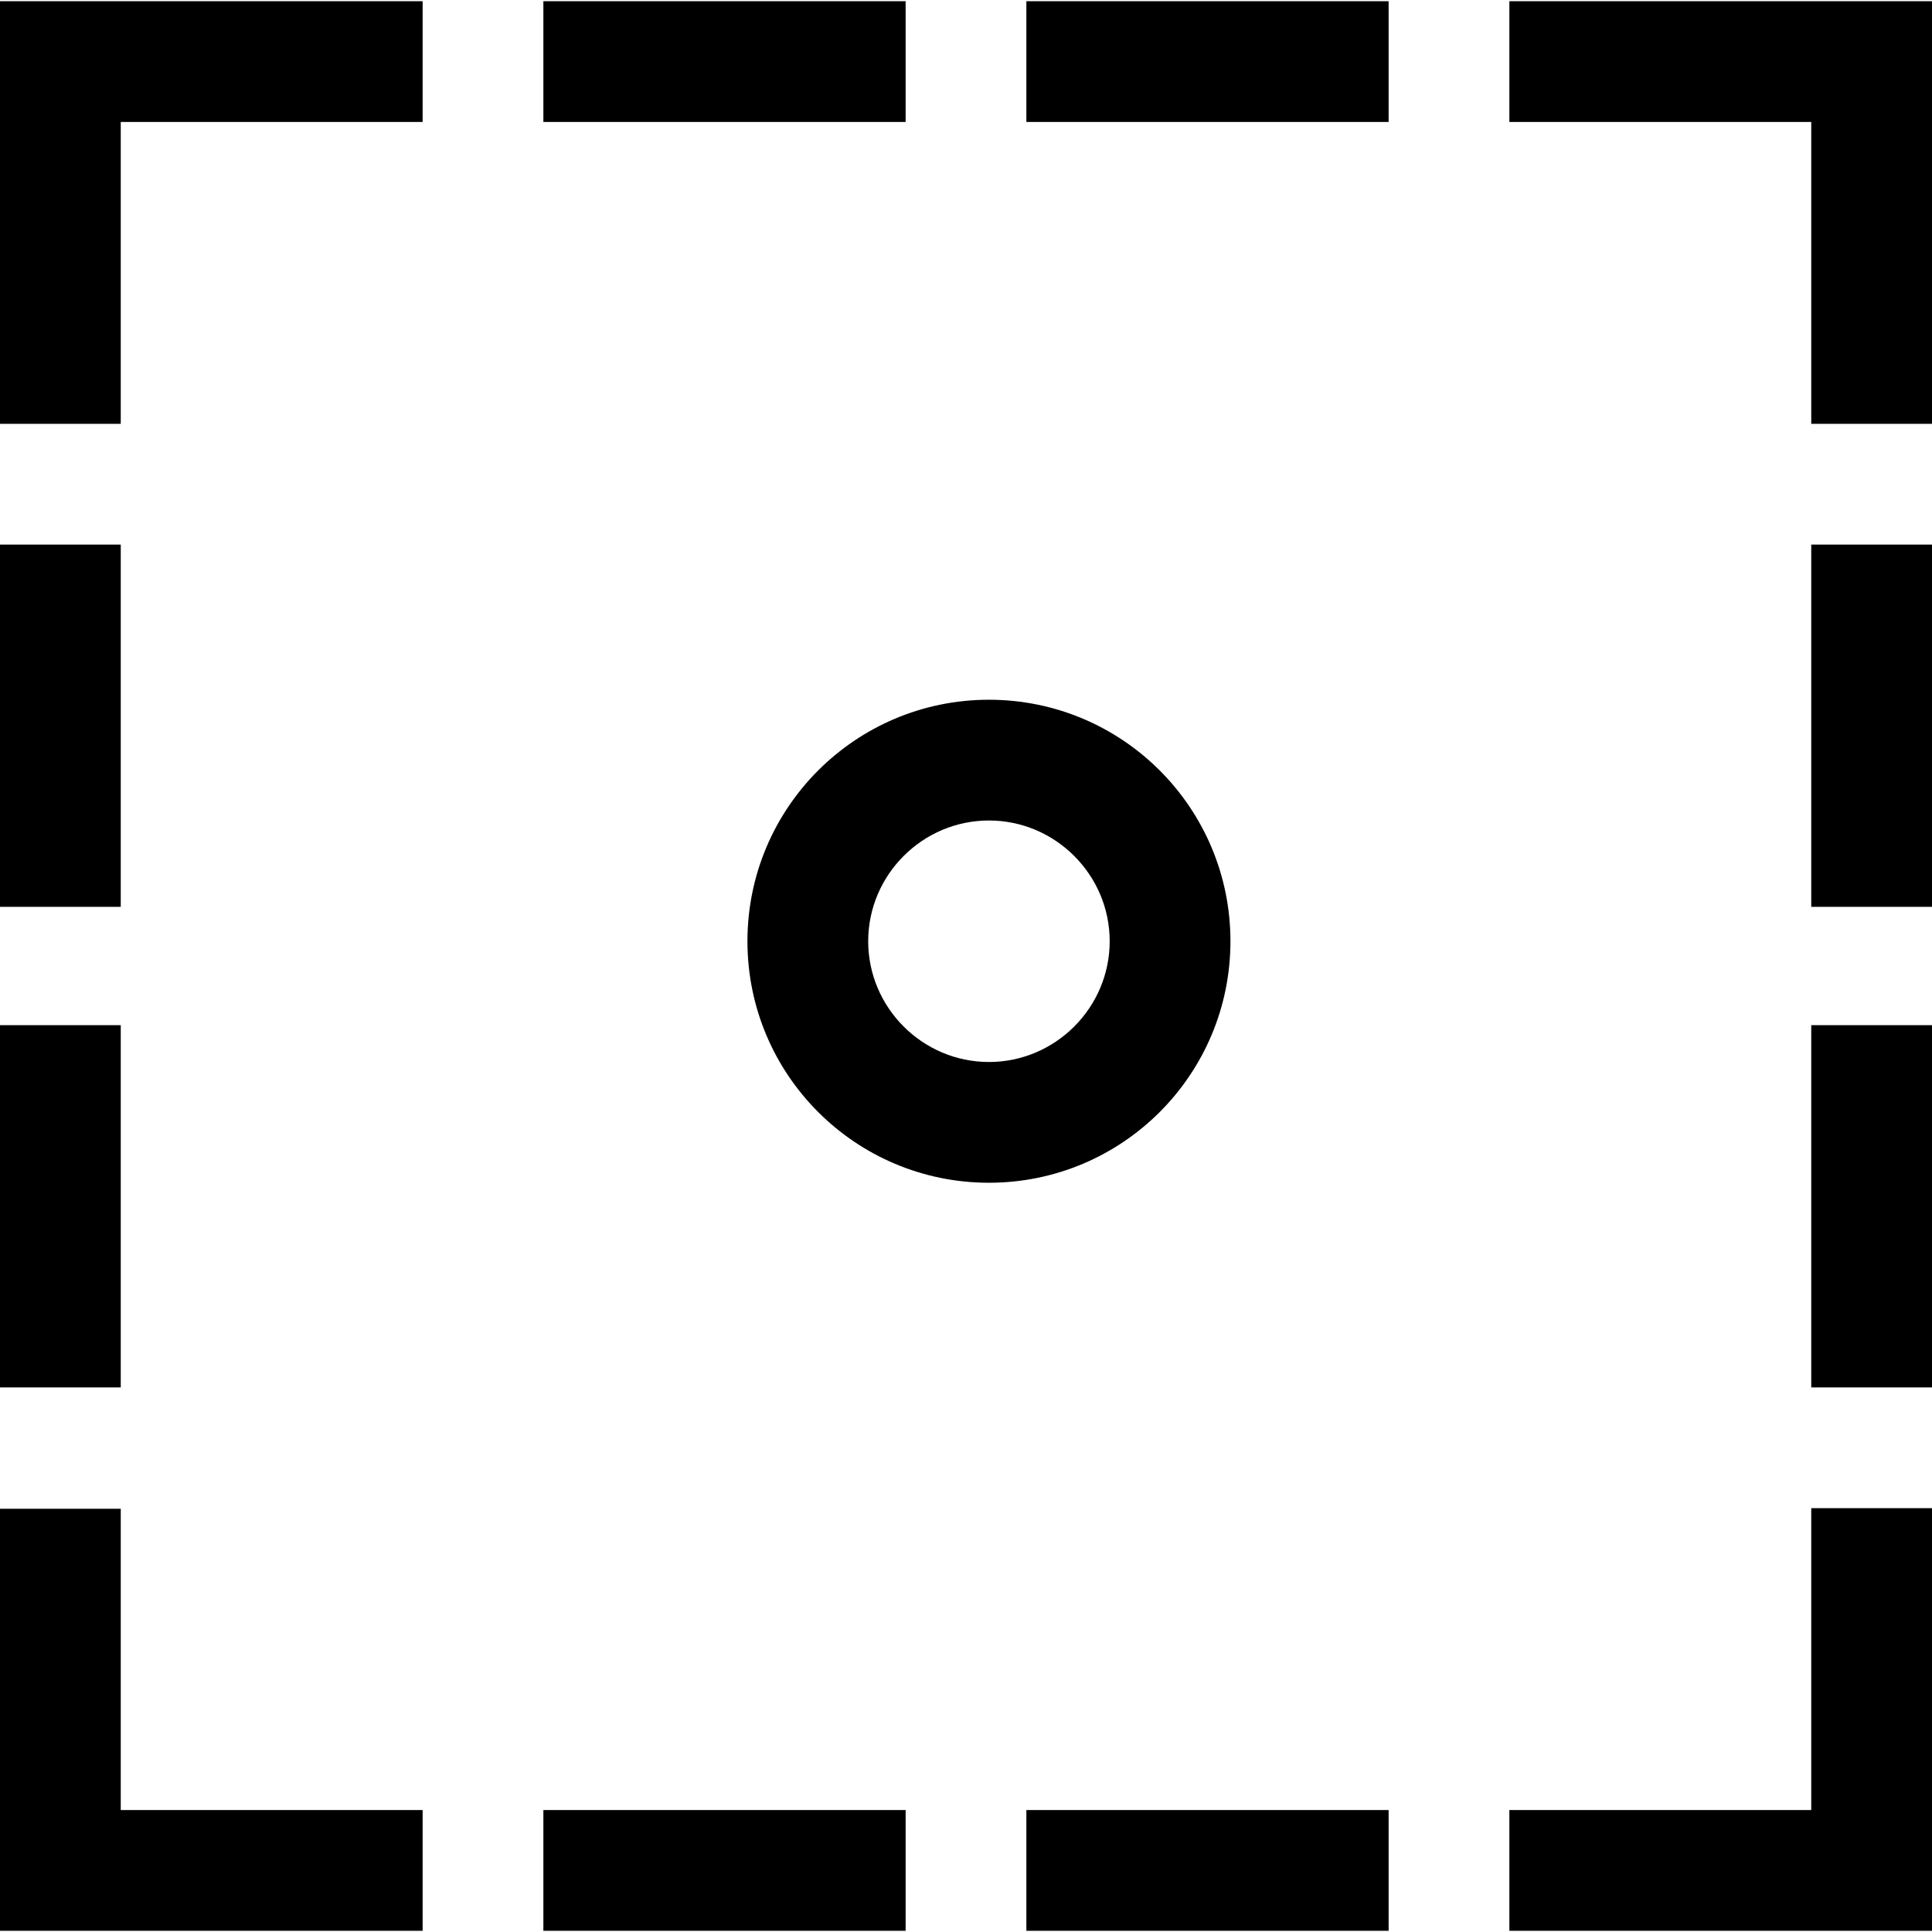
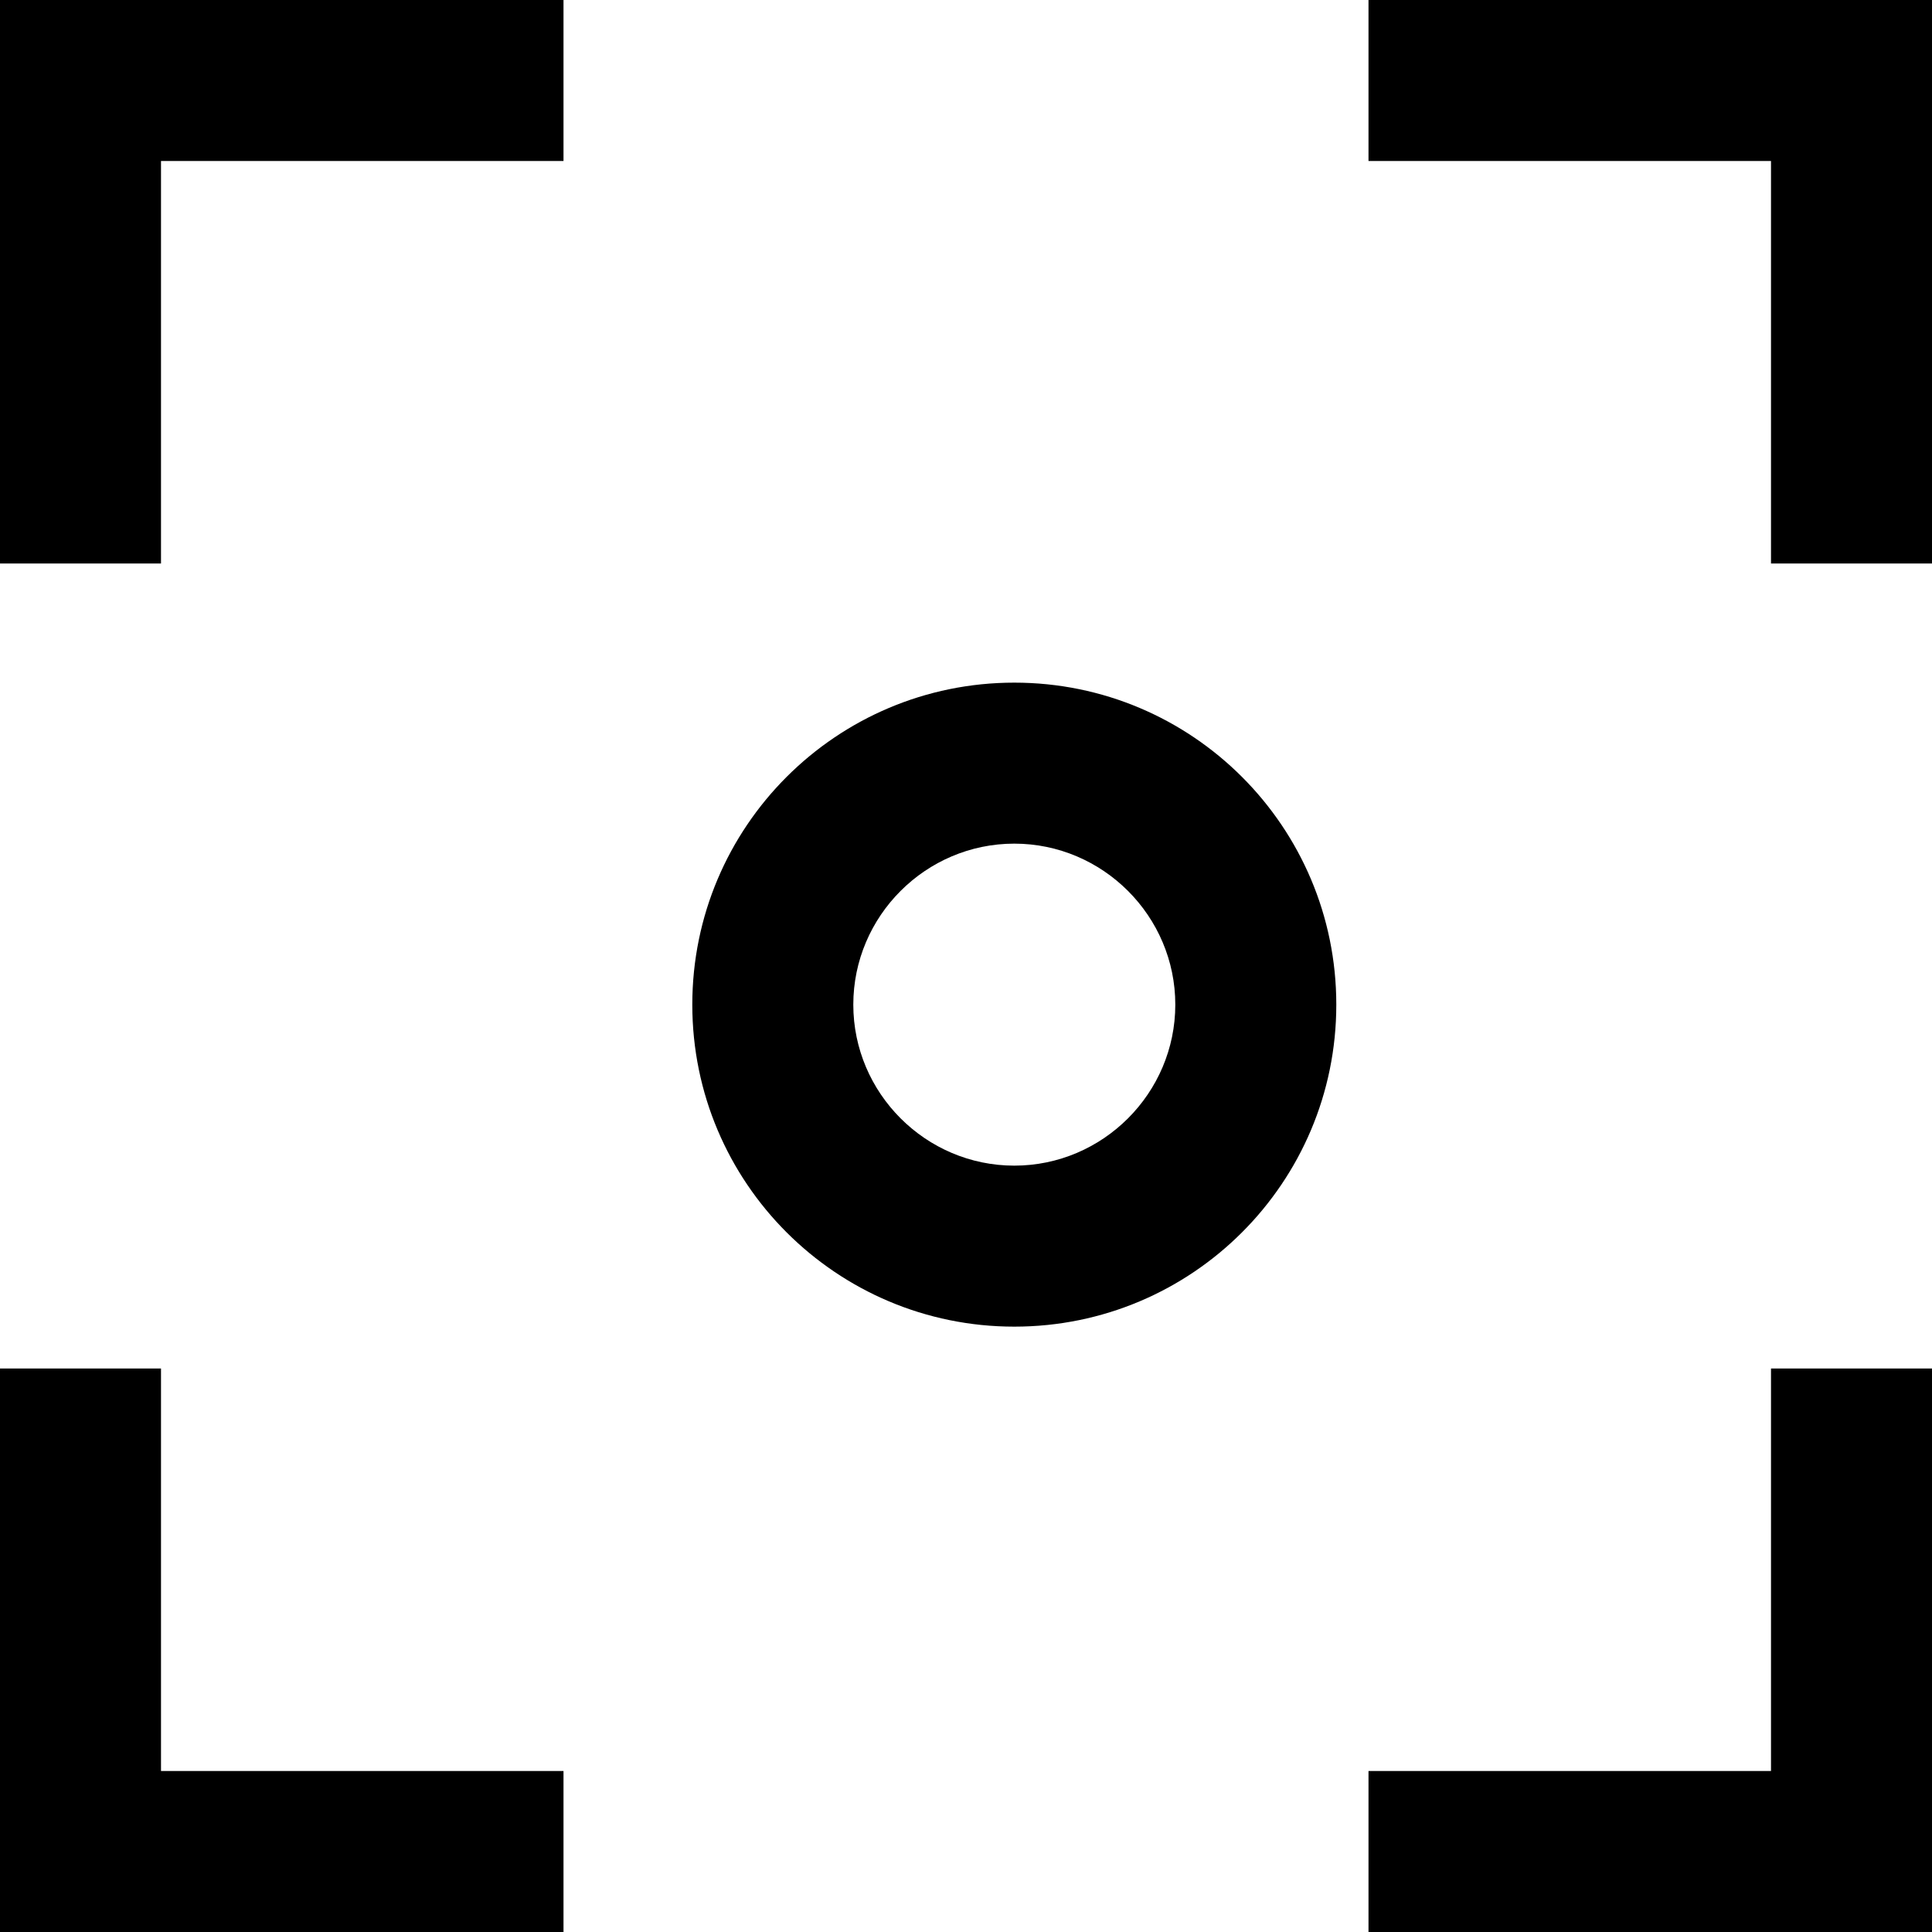
- <svg xmlns="http://www.w3.org/2000/svg" height="1em" width="1em" viewBox="0 0 32 31.96">
-   <g fill="currentColor">
-     <g>
-       <polygon points="2 7 0 7 0 0 7 0 7 2 2 2 2 7" />
-       <rect x="0" y="9" width="2" height="6" />
-       <rect x="9" width="6" height="2" />
-     </g>
-     <g>
-       <polygon points="25 2 25 0 32 0 32 7 30 7 30 2 25 2" />
-       <rect x="17" y="0" width="6" height="2" />
-       <rect x="30" y="9" width="2" height="6" />
-     </g>
-     <g>
-       <polygon points="32 31.96 25 31.96 25 29.96 30 29.96 30 24.96 32 24.96 32 31.96" />
-       <rect x="30" y="16.96" width="2" height="6" />
-       <rect x="17" y="29.96" width="6" height="2" />
-     </g>
-     <g>
-       <polygon points="0 31.96 0 24.97 2 24.97 2 29.96 7 29.96 7 31.96 0 31.96" />
-       <rect x="9" y="29.96" width="6" height="2" />
-       <rect y="16.96" width="2" height="6" />
-     </g>
+ <svg xmlns="http://www.w3.org/2000/svg" height="1em" width="1em" viewBox="0 0 24 24">
+   <g>
+     <polygon points="2 7 0 7 0 0 7 0 7 2 2 2 2 7" />
+     <polygon points="17 2 17 0 24 0 24 7 22 7 22 2 17 2" />
+     <polygon points="7 22 7 24 0 24 0 17 2 17 2 22 7 22" />
+     <polygon points="24 24 17 24 17 22 22 22 22 17 24 17 24 24" />
  </g>
-   <g fill="currentColor">
-     <path d="m16.38,19.57c-2.21,0-4-1.79-4-4s1.79-4,4-4,4,1.79,4,4-1.79,4-4,4Zm0-6c-1.1,0-2,.9-2,2s.9,2,2,2,2-.9,2-2-.9-2-2-2Z" />
+   <g>
+     <path d="m12.6,16.48c-2.21,0-4-1.79-4-4s1.79-4,4-4,4,1.79,4,4-1.79,4-4,4Zm0-6c-1.1,0-2,.9-2,2s.9,2,2,2,2-.9,2-2-.9-2-2-2Z" />
  </g>
</svg>
